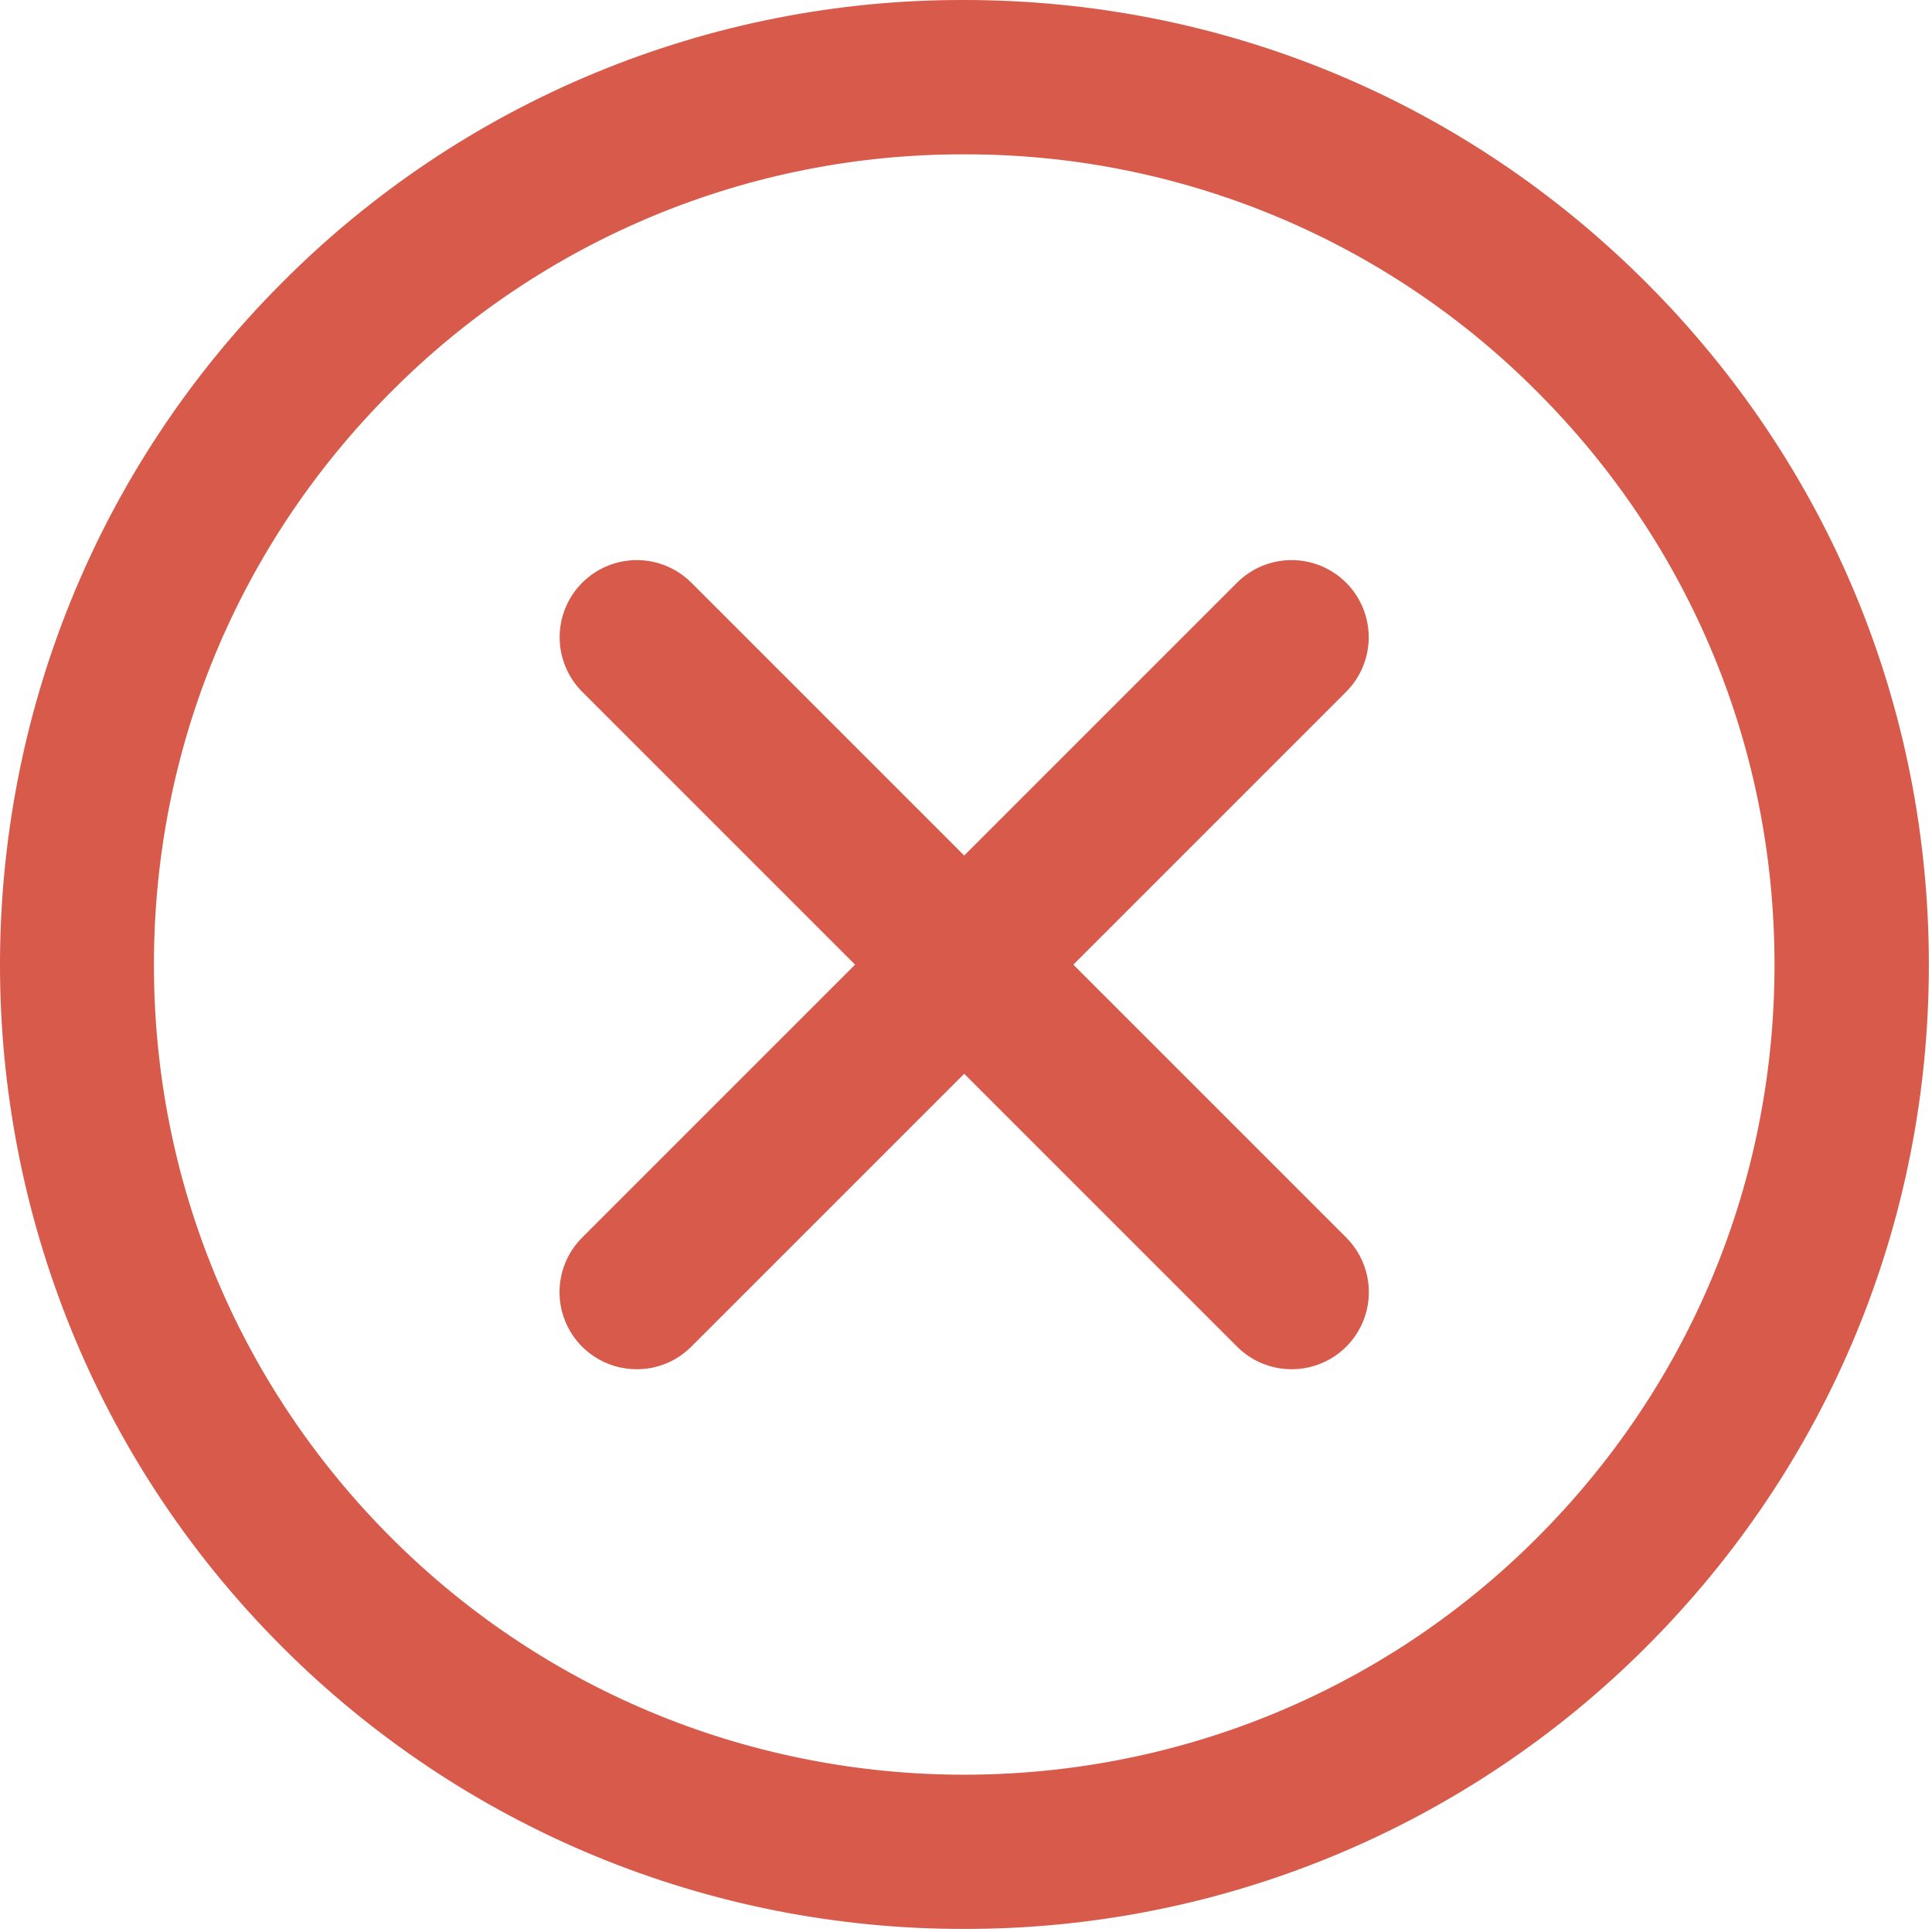
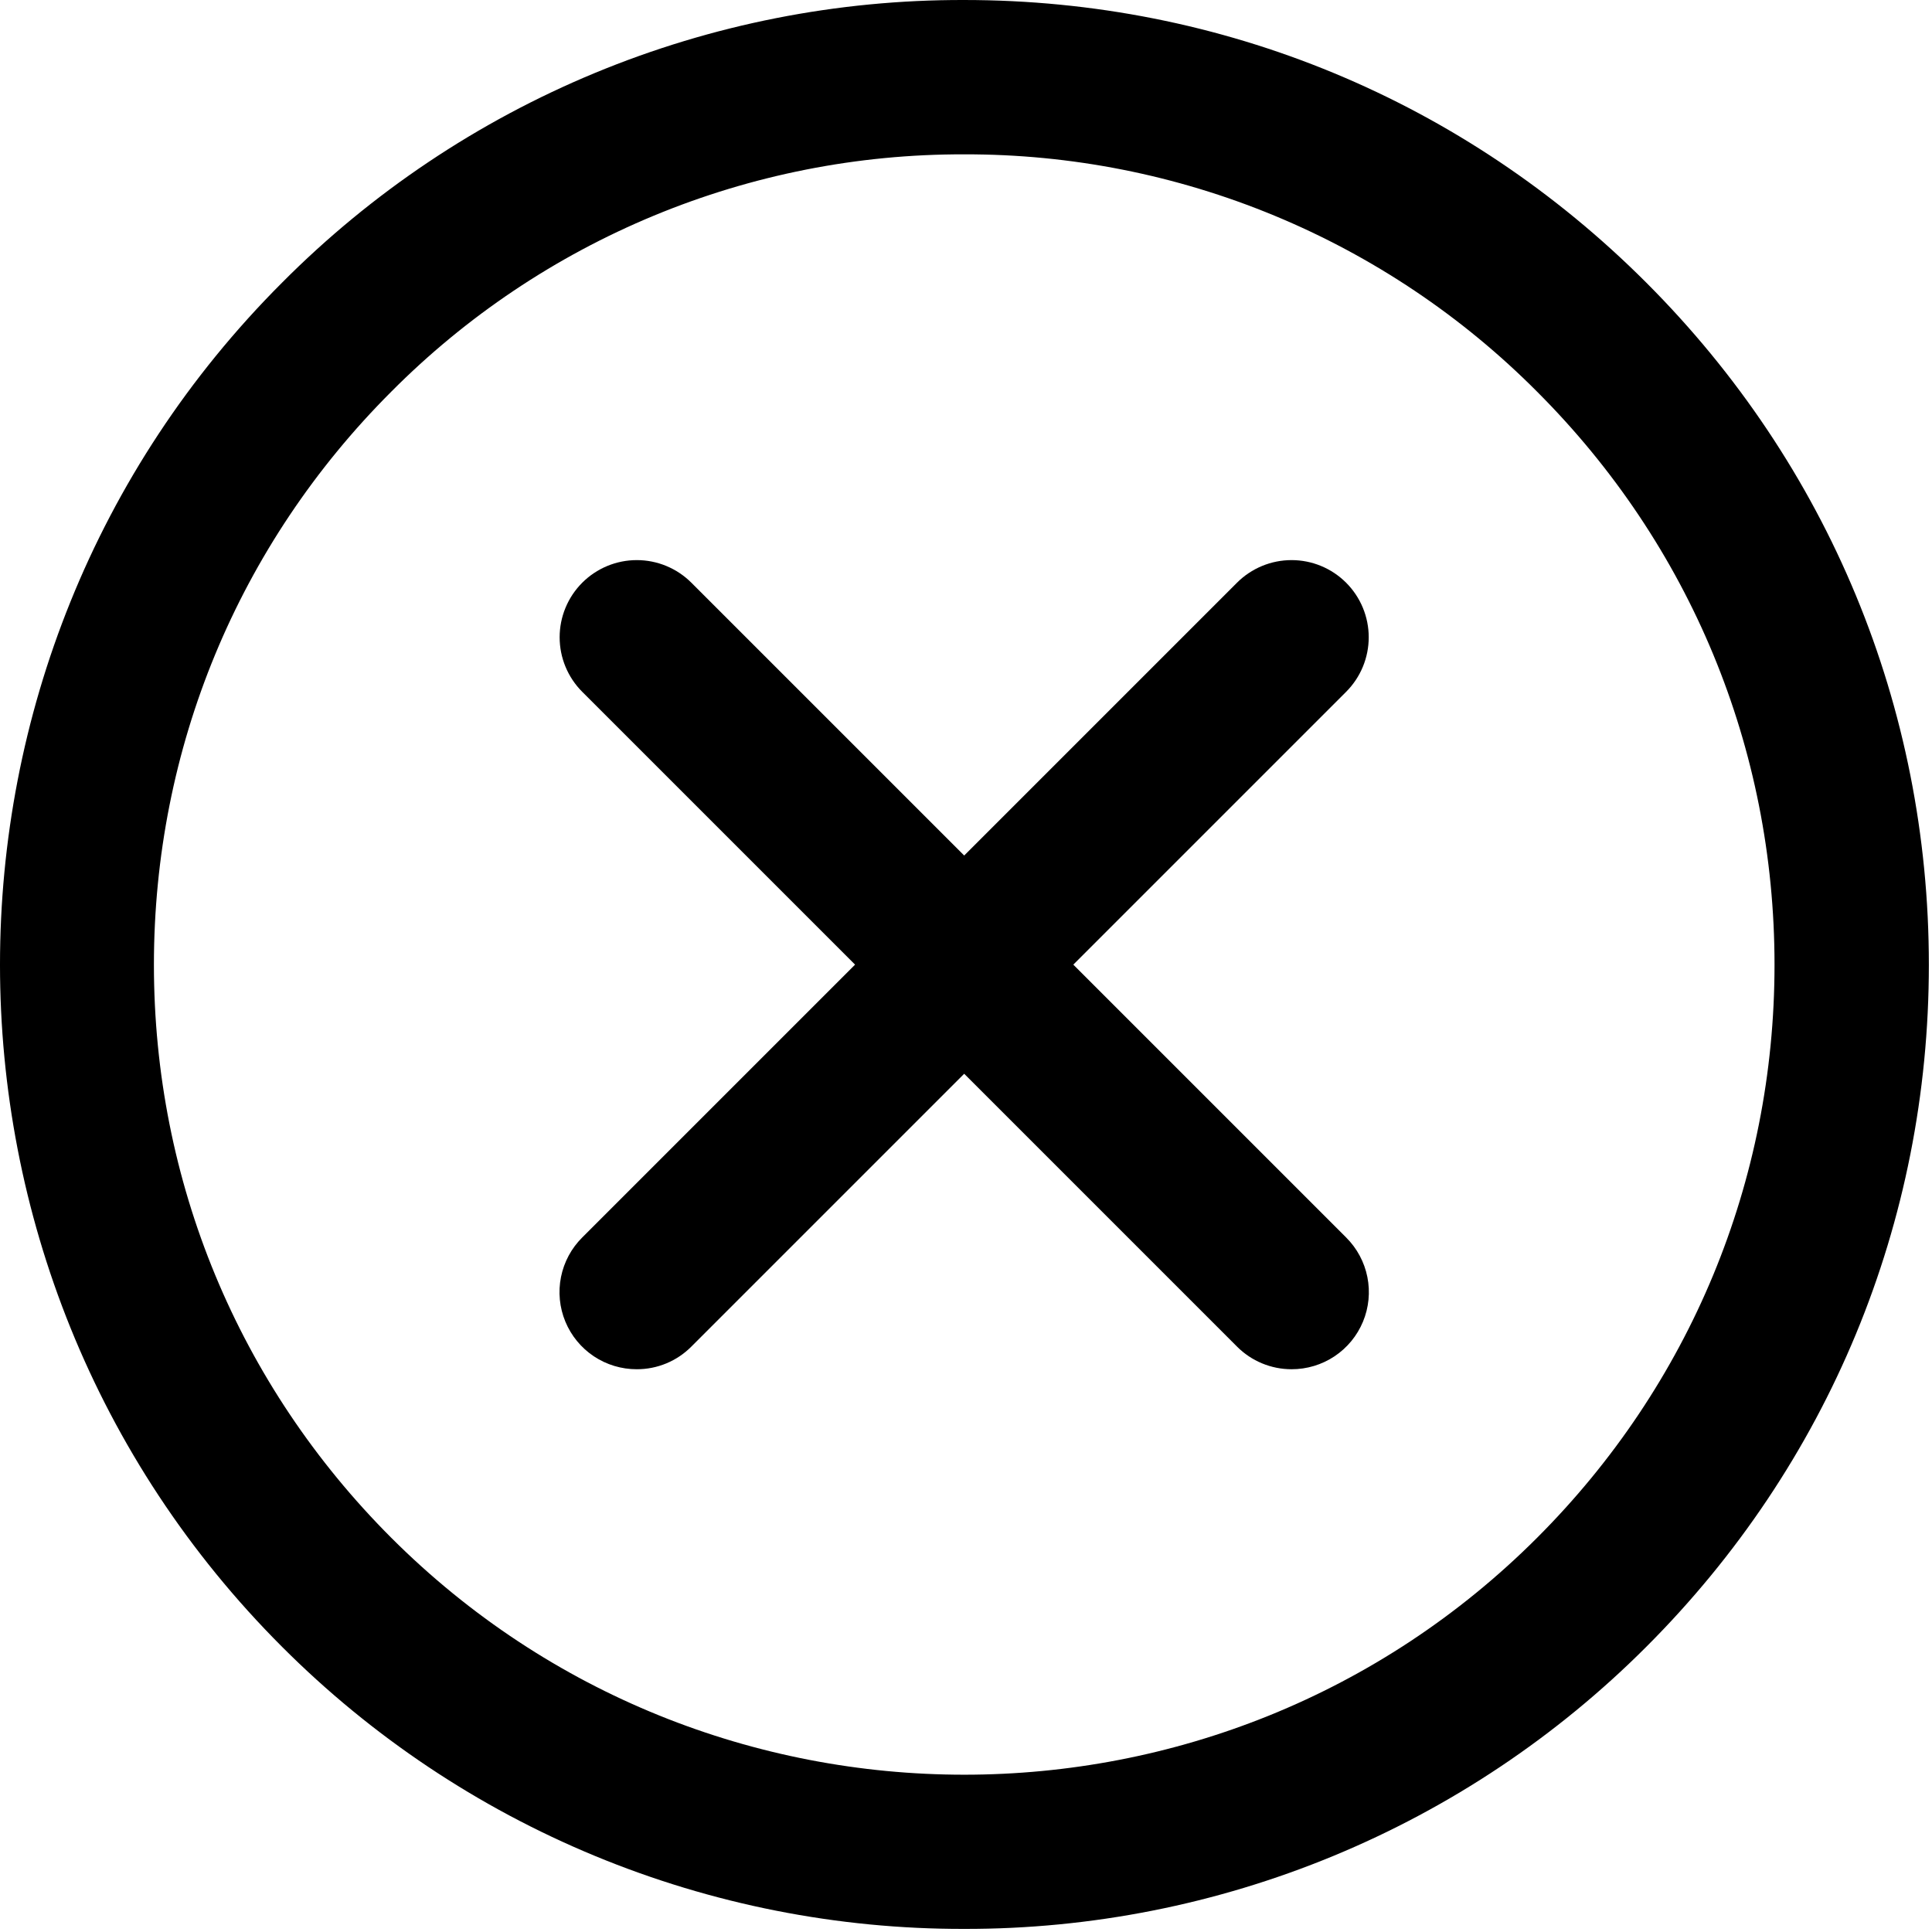
<svg xmlns="http://www.w3.org/2000/svg" width="442px" height="442px" viewBox="0 0 442 442" version="1.1">
-   <g id="User-icons" stroke="none" stroke-width="1" fill="none" fill-rule="evenodd">
-     <g id="cancel" fill="#D75A4A" fill-rule="nonzero">
+   <g id="User-icons" stroke="none" stroke-width="1">
+     <g id="cancel">
      <path d="M220.575,441.293 C191.597,441.347 162.895,435.673 136.117,424.599 C109.339,413.525 85.014,397.268 64.538,376.763 C-21.513,290.712 -21.513,150.706 64.538,64.655 C84.983,44.095 109.303,27.795 136.09,16.697 C162.876,5.599 191.598,-0.075 220.593,0.001 C279.543,0.001 334.963,22.953 376.629,64.655 C418.313,106.339 441.282,161.758 441.282,220.709 C441.282,279.66 418.33,335.079 376.629,376.763 C356.15,397.268 331.821,413.525 305.041,424.599 C278.26,435.673 249.555,441.346 220.575,441.293 Z M220.593,35.311 C196.236,35.243 172.108,40.007 149.606,49.329 C127.104,58.651 106.675,72.346 89.503,89.619 C54.493,124.63 35.213,171.186 35.213,220.709 C35.213,270.232 54.493,316.771 89.503,351.799 C161.783,424.079 279.402,424.097 351.665,351.799 C386.675,316.789 405.972,270.232 405.972,220.709 C405.972,171.186 386.692,124.647 351.665,89.619 C334.492,72.351 314.066,58.66 291.568,49.338 C269.069,40.016 244.946,35.249 220.593,35.311 Z" id="Shape" />
      <path d="M145.677,313.251 C142.182,313.259 138.763,312.228 135.855,310.29 C132.947,308.351 130.68,305.592 129.343,302.363 C128.005,299.134 127.658,295.58 128.343,292.153 C129.029,288.726 130.718,285.58 133.195,283.114 L282.999,133.31 C284.638,131.671 286.584,130.371 288.726,129.483 C290.867,128.596 293.163,128.14 295.481,128.14 C297.799,128.14 300.095,128.596 302.236,129.483 C304.378,130.371 306.324,131.671 307.963,133.31 C309.602,134.949 310.903,136.895 311.79,139.037 C312.677,141.179 313.134,143.474 313.134,145.792 C313.134,148.11 312.677,150.406 311.79,152.548 C310.903,154.689 309.602,156.635 307.963,158.274 L158.159,308.079 C156.524,309.724 154.579,311.028 152.436,311.916 C150.294,312.804 147.996,313.258 145.677,313.251 L145.677,313.251 Z" id="Path" />
      <path d="M295.491,313.251 C293.172,313.254 290.876,312.798 288.734,311.91 C286.591,311.023 284.646,309.72 283.009,308.079 L133.204,158.274 C131.565,156.635 130.265,154.689 129.378,152.548 C128.491,150.406 128.034,148.11 128.034,145.792 C128.034,143.474 128.491,141.179 129.378,139.037 C130.265,136.895 131.565,134.949 133.204,133.31 C134.844,131.671 136.79,130.371 138.931,129.483 C141.073,128.596 143.369,128.14 145.687,128.14 C148.005,128.14 150.3,128.596 152.442,129.483 C154.584,130.371 156.53,131.671 158.169,133.31 L307.973,283.114 C310.45,285.58 312.139,288.726 312.824,292.153 C313.51,295.58 313.162,299.134 311.825,302.363 C310.487,305.592 308.221,308.351 305.313,310.29 C302.404,312.228 298.986,313.259 295.491,313.251 L295.491,313.251 Z" id="Path" />
    </g>
  </g>
</svg>
